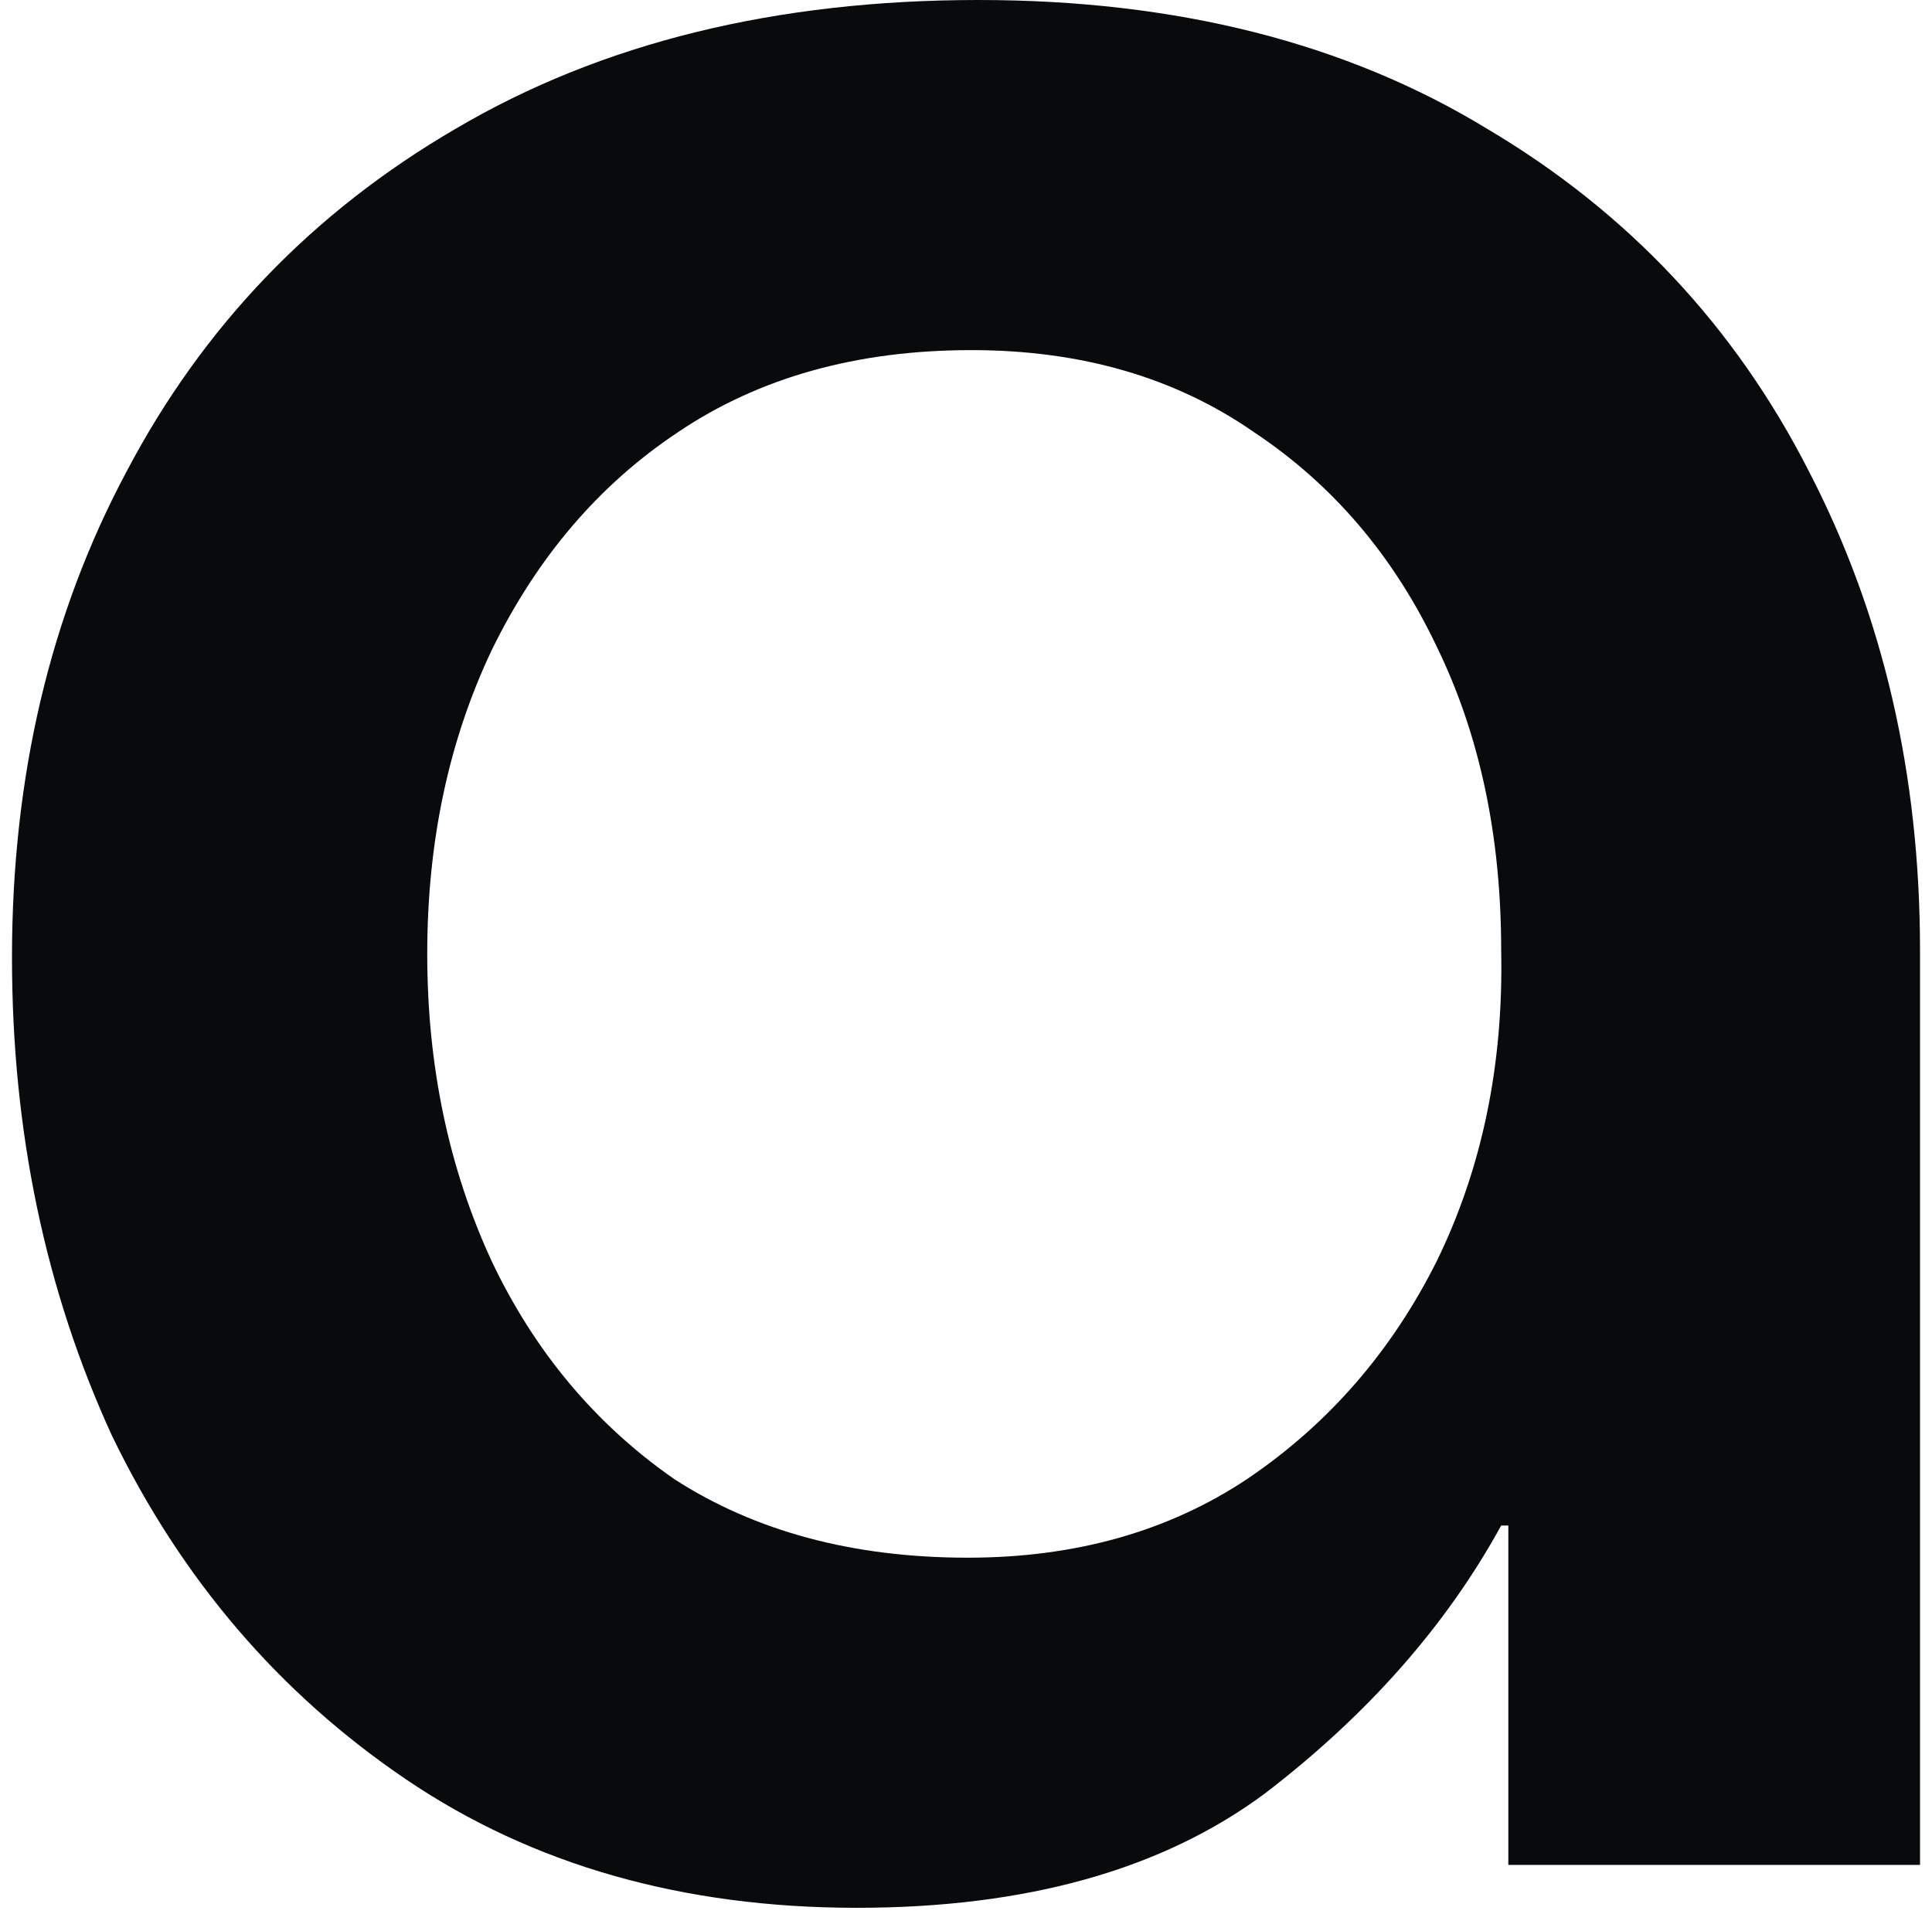
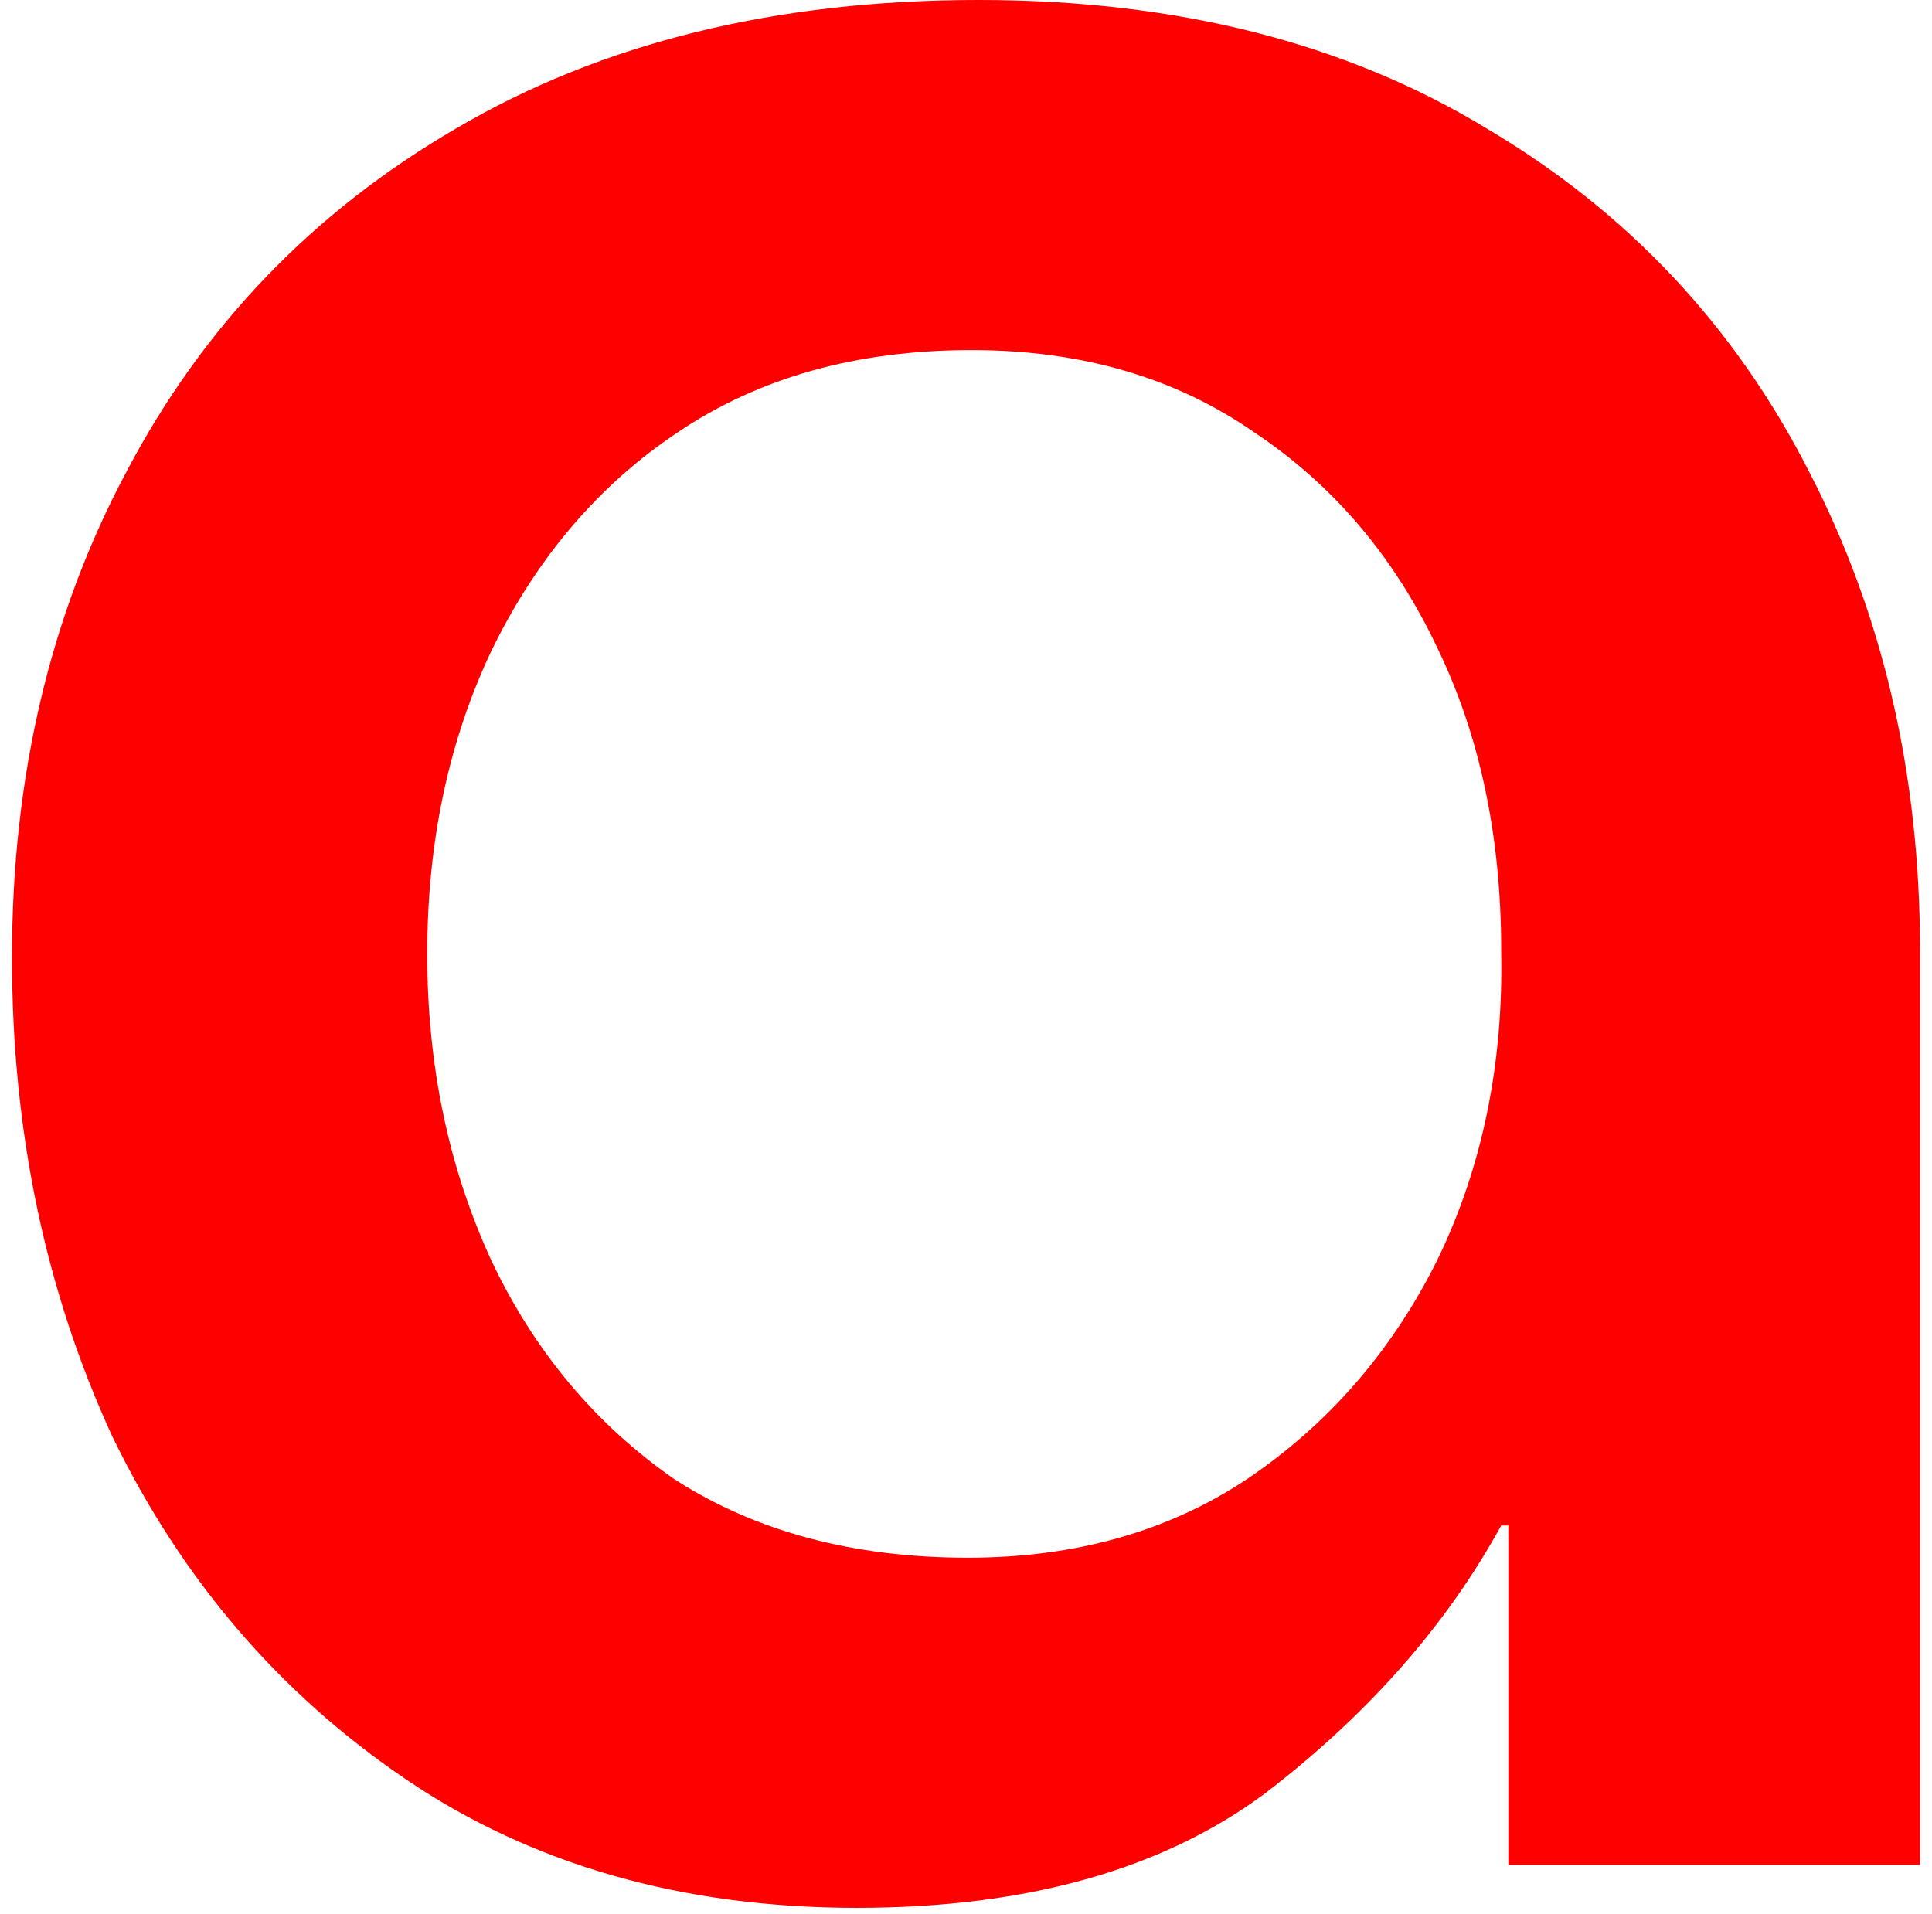
- <svg xmlns="http://www.w3.org/2000/svg" width="108" height="107" viewBox="0 0 108 107" fill="none">
-   <path d="M47.897 106.66C38.158 106.66 29.753 104.263 22.682 99.469C15.612 94.676 10.142 88.284 6.273 80.295C2.538 72.172 0.67 63.25 0.67 53.53C0.67 43.41 2.805 34.355 7.074 26.365C11.343 18.243 17.479 11.851 25.484 7.191C33.622 2.397 43.361 0 54.7 0C65.773 0 75.245 2.397 83.116 7.191C90.987 11.851 96.991 18.243 101.127 26.365C105.262 34.355 107.33 43.276 107.33 53.13V104.263H84.317V85.288H83.917C80.849 90.881 76.446 95.874 70.709 100.268C64.973 104.529 57.369 106.66 47.897 106.66ZM54.1 87.086C60.103 87.086 65.306 85.621 69.709 82.692C74.245 79.629 77.78 75.567 80.315 70.507C82.85 65.314 84.05 59.522 83.917 53.13C83.917 46.739 82.716 41.079 80.315 36.153C77.913 31.093 74.512 27.098 70.109 24.168C65.707 21.106 60.437 19.574 54.3 19.574C47.897 19.574 42.427 21.106 37.891 24.168C33.489 27.098 30.02 31.159 27.485 36.352C25.084 41.412 23.883 47.072 23.883 53.33C23.883 59.589 25.084 65.314 27.485 70.507C29.886 75.567 33.288 79.629 37.691 82.692C42.227 85.621 47.697 87.086 54.1 87.086Z" fill="#090A0B" />
+ <svg xmlns="http://www.w3.org/2000/svg" width="108" height="107" viewBox="0 0 108 107">
+   <path d="M47.897 106.66C38.158 106.66 29.753 104.263 22.682 99.469C15.612 94.676 10.142 88.284 6.273 80.295C2.538 72.172 0.67 63.25 0.67 53.53C0.67 43.41 2.805 34.355 7.074 26.365C11.343 18.243 17.479 11.851 25.484 7.191C33.622 2.397 43.361 0 54.7 0C65.773 0 75.245 2.397 83.116 7.191C90.987 11.851 96.991 18.243 101.127 26.365C105.262 34.355 107.33 43.276 107.33 53.13V104.263H84.317V85.288H83.917C80.849 90.881 76.446 95.874 70.709 100.268C64.973 104.529 57.369 106.66 47.897 106.66ZM54.1 87.086C60.103 87.086 65.306 85.621 69.709 82.692C74.245 79.629 77.78 75.567 80.315 70.507C82.85 65.314 84.05 59.522 83.917 53.13C83.917 46.739 82.716 41.079 80.315 36.153C77.913 31.093 74.512 27.098 70.109 24.168C65.707 21.106 60.437 19.574 54.3 19.574C47.897 19.574 42.427 21.106 37.891 24.168C33.489 27.098 30.02 31.159 27.485 36.352C25.084 41.412 23.883 47.072 23.883 53.33C23.883 59.589 25.084 65.314 27.485 70.507C29.886 75.567 33.288 79.629 37.691 82.692C42.227 85.621 47.697 87.086 54.1 87.086Z" fill="#FF0000" />
</svg>
